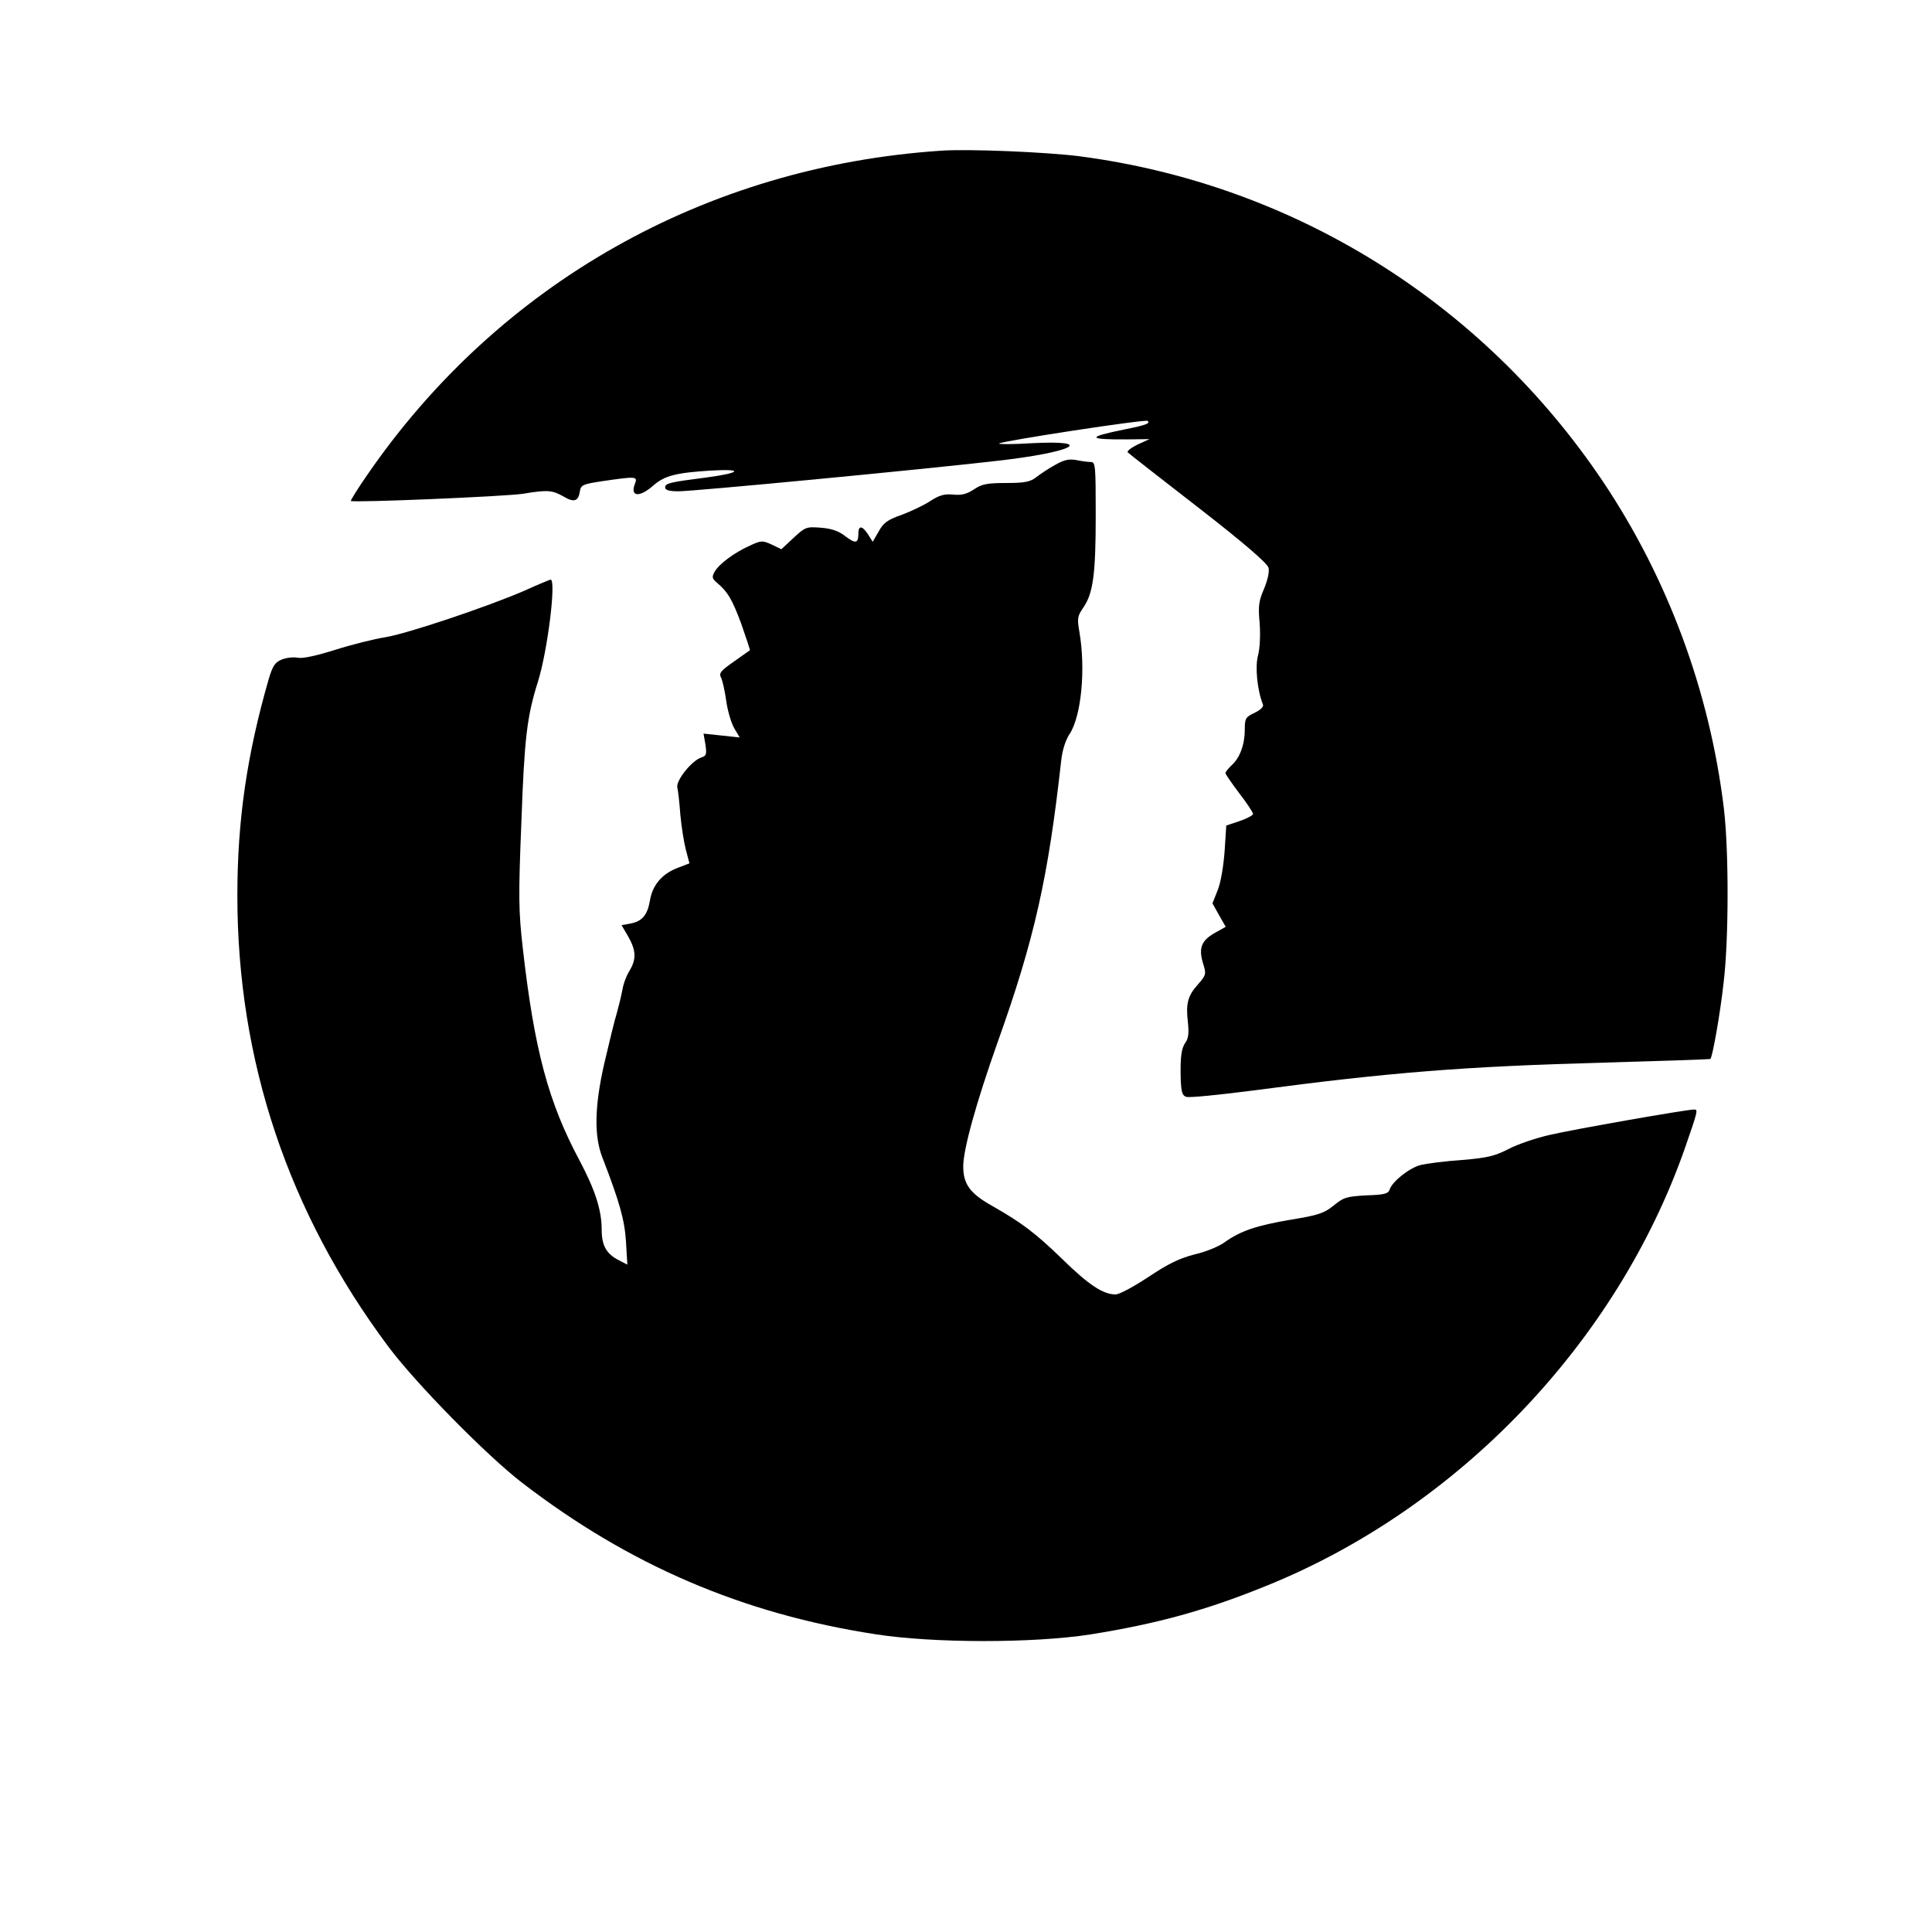
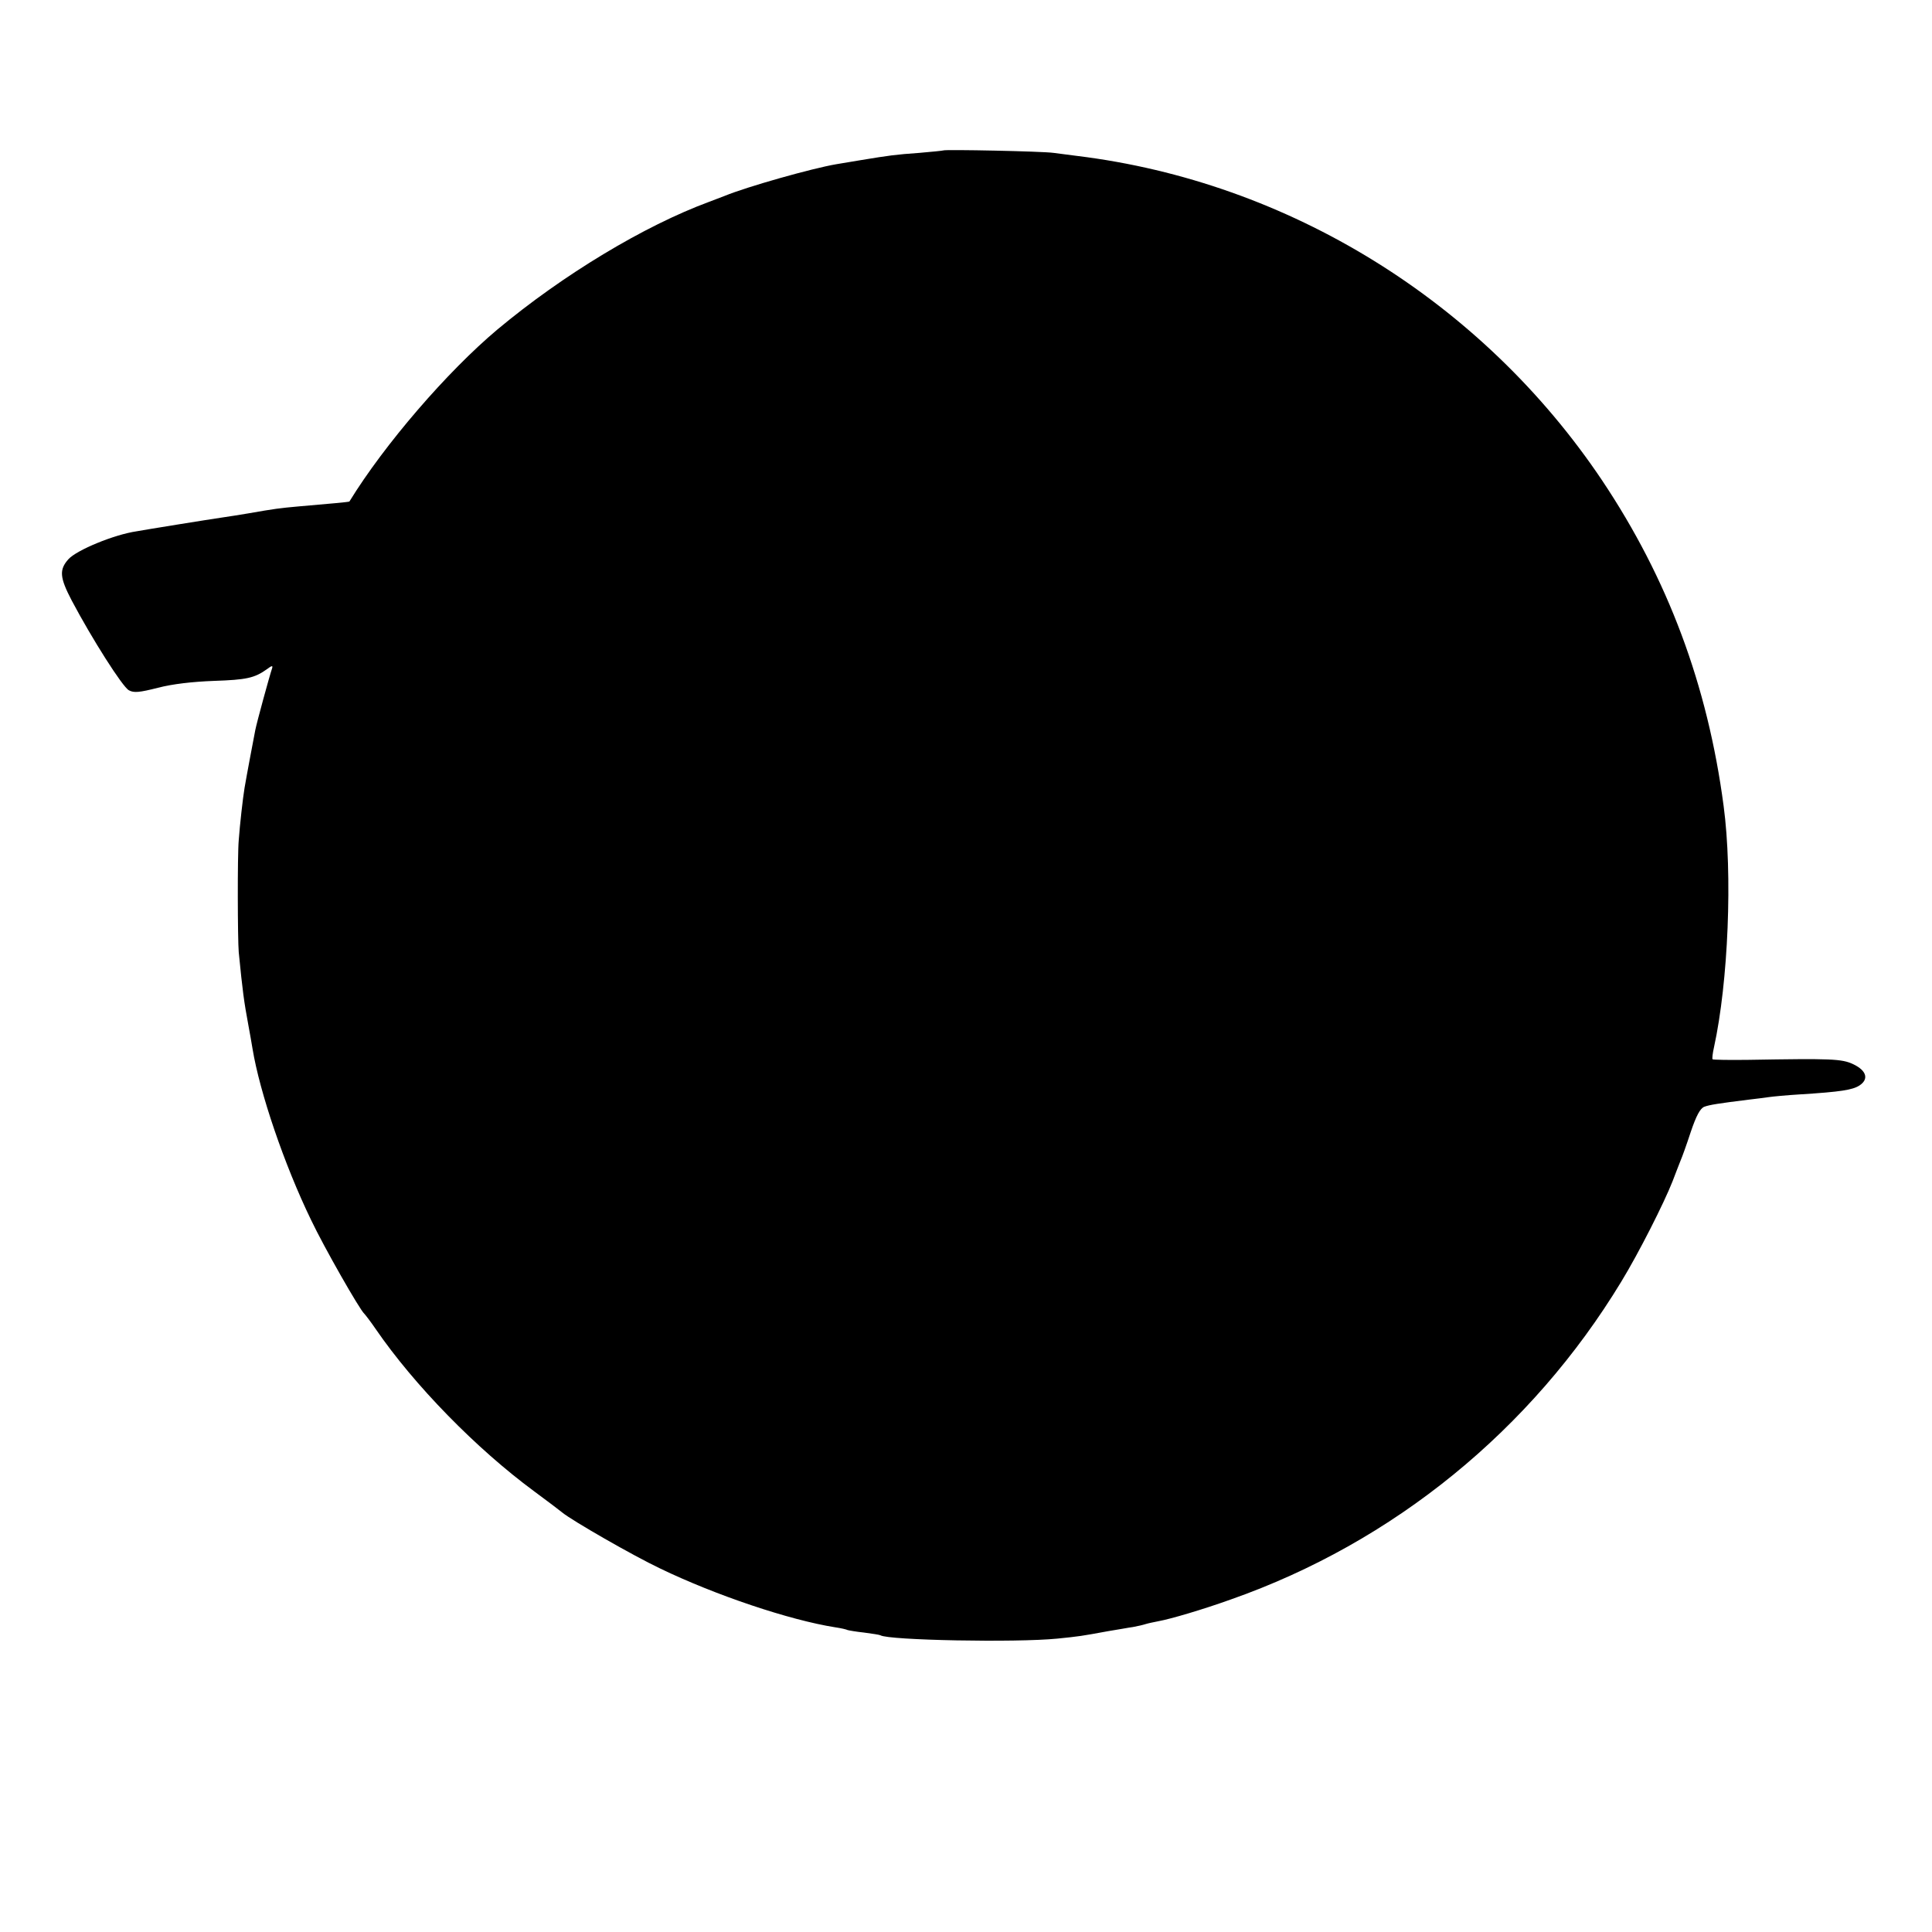
- <svg xmlns="http://www.w3.org/2000/svg" version="1.0" width="700pt" height="700pt" viewBox="0 0 700 700" preserveAspectRatio="xMidYMid meet">
-   <g transform="translate(0,700) scale(0.1,-0.1)" fill="#000000" stroke="none">
-     <path d="M3410 6454 c-854 -57 -1604 -482 -2081 -1177 -34 -49 -59 -90 -58 -92 8 -7 558 16 624 26 90 15 106 13 147 -10 38 -23 54 -17 59 19 4 23 10 26 84 37 123 18 126 17 115 -11 -17 -46 17 -49 66 -6 42 37 83 47 209 55 121 7 111 -8 -15 -25 -134 -17 -150 -21 -150 -36 0 -10 14 -14 49 -14 55 0 874 78 1151 110 278 31 367 77 125 64 -66 -4 -118 -4 -115 -1 8 9 532 89 538 82 10 -9 -4 -15 -84 -31 -138 -28 -136 -37 11 -36 l80 1 -44 -20 c-24 -12 -39 -24 -35 -28 5 -5 120 -95 257 -201 166 -129 249 -201 253 -217 4 -14 -3 -44 -16 -76 -19 -44 -22 -62 -16 -125 3 -44 1 -90 -6 -117 -11 -41 -3 -125 18 -178 3 -8 -10 -20 -31 -30 -32 -15 -35 -20 -35 -62 0 -53 -18 -102 -49 -129 -11 -11 -21 -23 -21 -27 0 -4 23 -37 50 -73 28 -36 50 -70 50 -75 0 -5 -22 -17 -49 -26 l-48 -16 -6 -93 c-4 -54 -14 -114 -25 -141 l-19 -48 24 -43 24 -42 -41 -23 c-47 -27 -58 -54 -41 -110 12 -38 11 -42 -18 -75 -38 -42 -45 -71 -37 -138 4 -37 2 -58 -8 -72 -16 -22 -20 -53 -18 -136 2 -45 6 -58 20 -62 10 -4 119 7 243 23 498 66 763 87 1273 101 209 6 381 12 383 13 8 8 36 167 48 277 19 157 19 478 1 630 -51 424 -203 834 -438 1185 -437 651 -1124 1078 -1898 1179 -118 15 -401 27 -500 20z" />
-     <path d="M3822 5315 c-24 -13 -55 -34 -69 -45 -21 -16 -41 -20 -108 -20 -69 0 -88 -4 -116 -23 -26 -17 -44 -22 -75 -19 -33 3 -50 -2 -83 -23 -22 -15 -69 -37 -103 -50 -52 -18 -67 -29 -84 -60 l-22 -38 -17 27 c-21 32 -35 33 -35 3 0 -36 -10 -38 -47 -10 -24 19 -50 28 -89 31 -52 4 -56 3 -99 -37 l-44 -41 -35 17 c-33 15 -38 15 -77 -3 -57 -25 -115 -68 -130 -96 -10 -18 -9 -24 7 -38 41 -34 57 -62 90 -151 18 -51 32 -94 31 -95 -1 -1 -27 -19 -58 -41 -47 -33 -55 -42 -47 -57 5 -9 14 -47 19 -84 5 -36 18 -81 29 -100 l20 -34 -65 7 -66 7 7 -40 c5 -34 3 -41 -14 -46 -35 -11 -93 -83 -88 -109 3 -12 8 -57 11 -99 4 -43 13 -100 20 -127 l13 -49 -44 -17 c-55 -21 -90 -62 -99 -117 -9 -53 -28 -76 -70 -84 l-33 -6 24 -41 c29 -51 30 -82 5 -124 -11 -17 -23 -49 -26 -70 -4 -21 -13 -58 -20 -83 -8 -25 -28 -108 -46 -185 -35 -154 -37 -262 -6 -340 61 -158 80 -224 85 -303 l5 -84 -31 16 c-45 23 -62 53 -62 111 0 71 -24 144 -80 250 -113 211 -164 400 -206 771 -15 132 -16 184 -5 454 11 306 20 383 60 510 35 111 67 370 46 370 -2 0 -44 -17 -92 -39 -138 -60 -431 -158 -508 -170 -38 -6 -119 -26 -179 -45 -70 -22 -120 -33 -138 -29 -15 3 -41 0 -58 -7 -24 -10 -32 -23 -46 -69 -79 -274 -114 -512 -114 -786 0 -598 184 -1148 547 -1634 100 -134 356 -394 483 -492 388 -299 800 -476 1281 -550 210 -33 572 -33 779 -1 243 39 420 87 645 179 690 281 1261 878 1508 1578 49 141 50 145 35 145 -28 0 -438 -72 -523 -92 -49 -11 -117 -34 -149 -51 -51 -26 -76 -32 -170 -40 -61 -4 -128 -13 -149 -18 -41 -11 -103 -60 -112 -89 -5 -15 -19 -19 -84 -21 -71 -4 -83 -7 -119 -37 -35 -28 -56 -35 -154 -51 -125 -21 -184 -41 -241 -82 -20 -15 -69 -35 -109 -44 -54 -14 -94 -33 -166 -81 -53 -35 -106 -64 -120 -64 -45 0 -97 34 -193 128 -97 94 -146 131 -251 191 -83 46 -108 80 -108 145 0 62 47 231 125 451 133 372 183 596 230 1020 4 37 16 74 30 95 43 65 59 235 36 370 -9 50 -7 58 15 90 35 52 44 121 44 334 0 176 -1 192 -17 192 -10 0 -34 3 -53 7 -27 5 -45 1 -78 -18z" />
-   </g>
+ <svg xmlns="http://www.w3.org/2000/svg" version="1" width="933.333" height="933.333" viewBox="0 0 700 700">
+   <path d="M341.8 54.5c-.2.1-4.1.5-8.8.9-8.5.6-10.7.9-21 2.6-3 .5-7.1 1.2-9 1.5-8.8 1.5-32.2 8.1-40.5 11.5-1.1.4-3.6 1.4-5.5 2.1-23.6 8.7-53.1 26.5-76.8 46.3-18.1 15.2-40.9 41.6-53.6 62.3-.1.2-7.1.8-18.6 1.8-6.6.6-8.3.8-18 2.5-3 .5-7.3 1.2-9.5 1.5-2.2.3-9.6 1.5-16.5 2.6s-13.4 2.2-14.5 2.4c-8.2 1.2-21.7 6.8-24.7 10.1-3.4 3.8-3.2 6.6 1.2 15 7.3 13.8 18.4 31.3 20.7 32.5 1.8 1 3.8.8 10.5-.9 5.4-1.4 12.5-2.2 20.3-2.5 11.8-.4 14.7-1 19.3-4.3 1.7-1.3 2.1-1.3 1.8-.3-.9 2.6-5.5 19.4-6.1 22.4-.7 3.6-3.2 16.8-3.9 21-.6 3.6-1.7 13.3-2.1 18.9-.5 5.4-.4 36.1 0 40.6 1.4 14.2 1.9 17.9 3.5 26.5.5 2.7 1.2 6.6 1.5 8.5 2.6 15.8 11.5 42 21.2 62 4.7 9.9 17.6 32.5 19.3 34 .3.3 2.2 2.7 4.1 5.5 14 20.4 36.5 43.4 57.4 58.8 5 3.7 9.5 7.1 10.2 7.7 3.5 2.9 25.6 15.6 35.5 20.3 20.1 9.7 46.9 18.7 63.4 21.3 2.1.3 4.2.8 4.5 1 .3.1 3 .6 5.9.9 3 .4 5.7.8 6 1 2.9 1.8 49.1 2.7 64.1 1.2 7.9-.8 8.6-.9 18.4-2.7 3.3-.5 7.4-1.3 9-1.5 1.7-.3 3.8-.8 4.7-1.1 1-.3 3-.7 4.5-1 4.4-.8 16-4.2 26.3-7.9 58.9-20.7 108.9-61.5 141.4-115.1 6.4-10.5 15.5-28.5 18.6-36.4 1.1-3 2.5-6.4 2.9-7.5.5-1.1 2.2-5.8 3.7-10.4 2-5.9 3.4-8.5 4.9-9.1 1.9-.7 5-1.2 16.3-2.6 2.6-.3 5.8-.7 7.1-.9 1.3-.2 6.5-.7 11.5-1 14.5-.9 18.8-1.6 21.3-3.2 3.5-2.3 2.6-5.4-2.2-7.7-4.2-2-8-2.1-37.8-1.6-7.1.1-13 0-13.2-.2-.2-.2 0-2.1.5-4.3 5.2-23.7 6.8-62.8 3.5-87.5-5.8-43.8-20.2-82.3-44-117.9C537 109.2 466.9 65.9 390.3 56.5c-2.4-.3-6.2-.8-8.5-1.1-4-.6-39.5-1.3-40-.9z" />
</svg>
